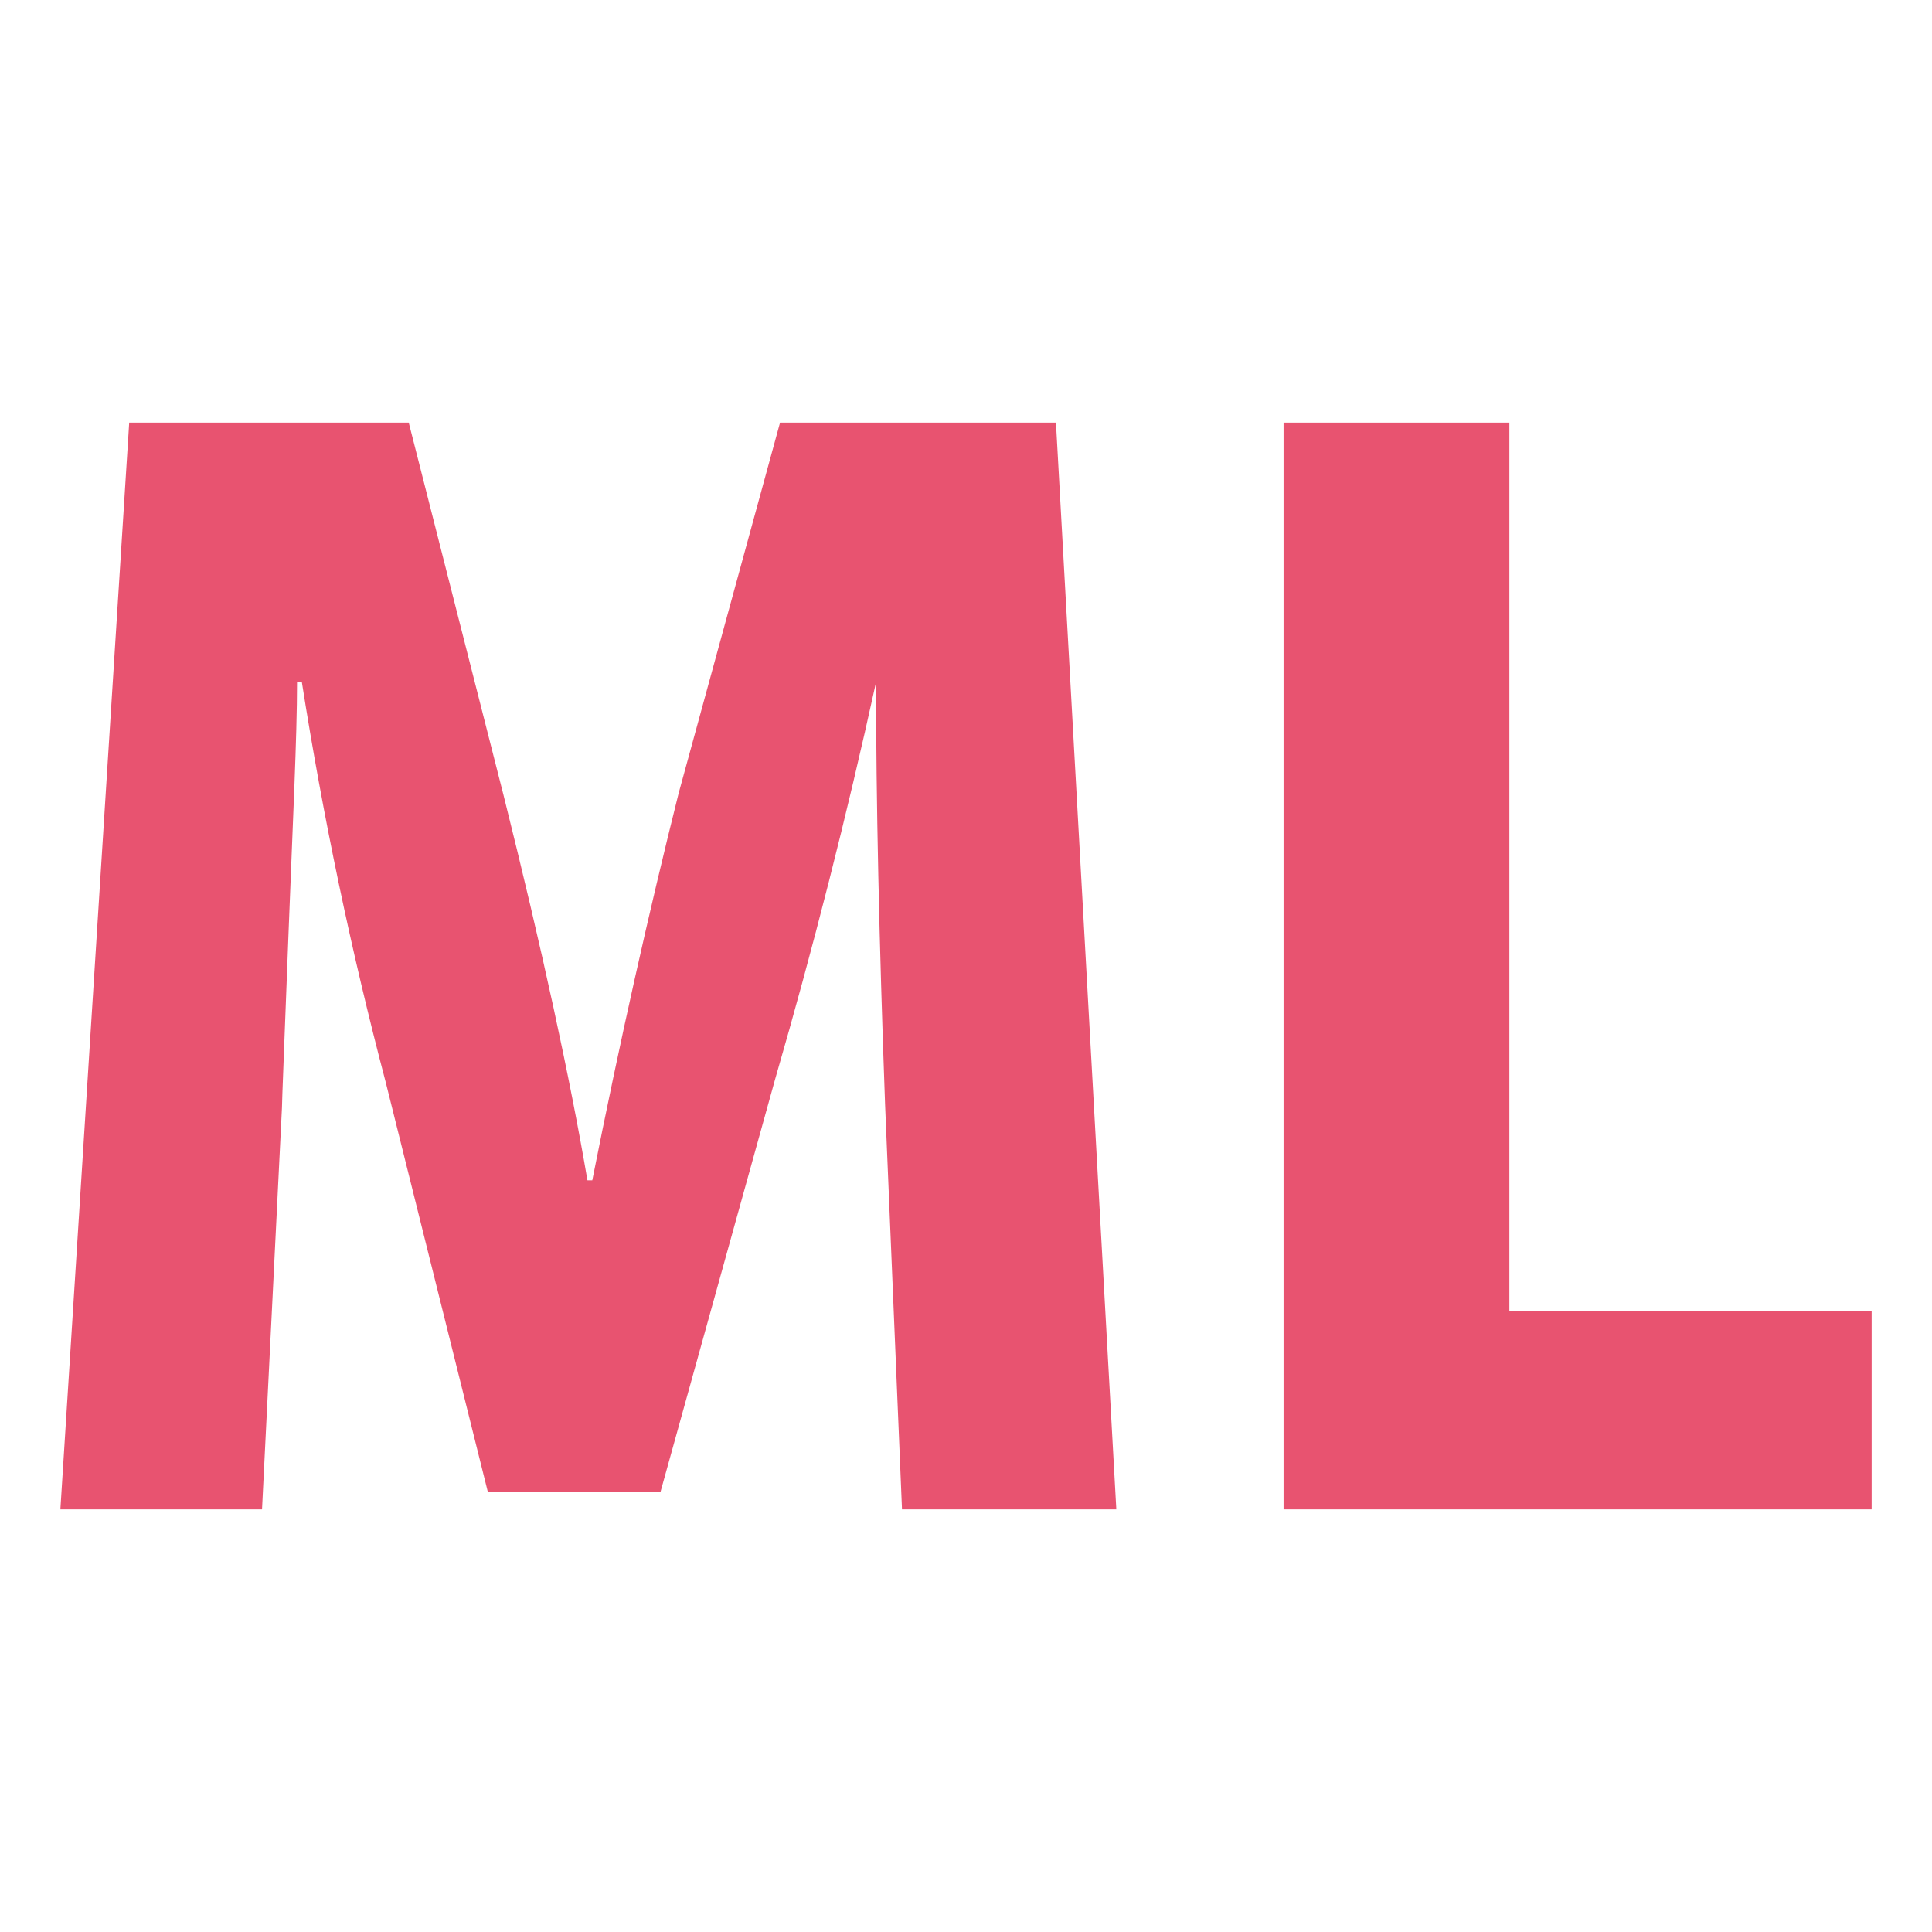
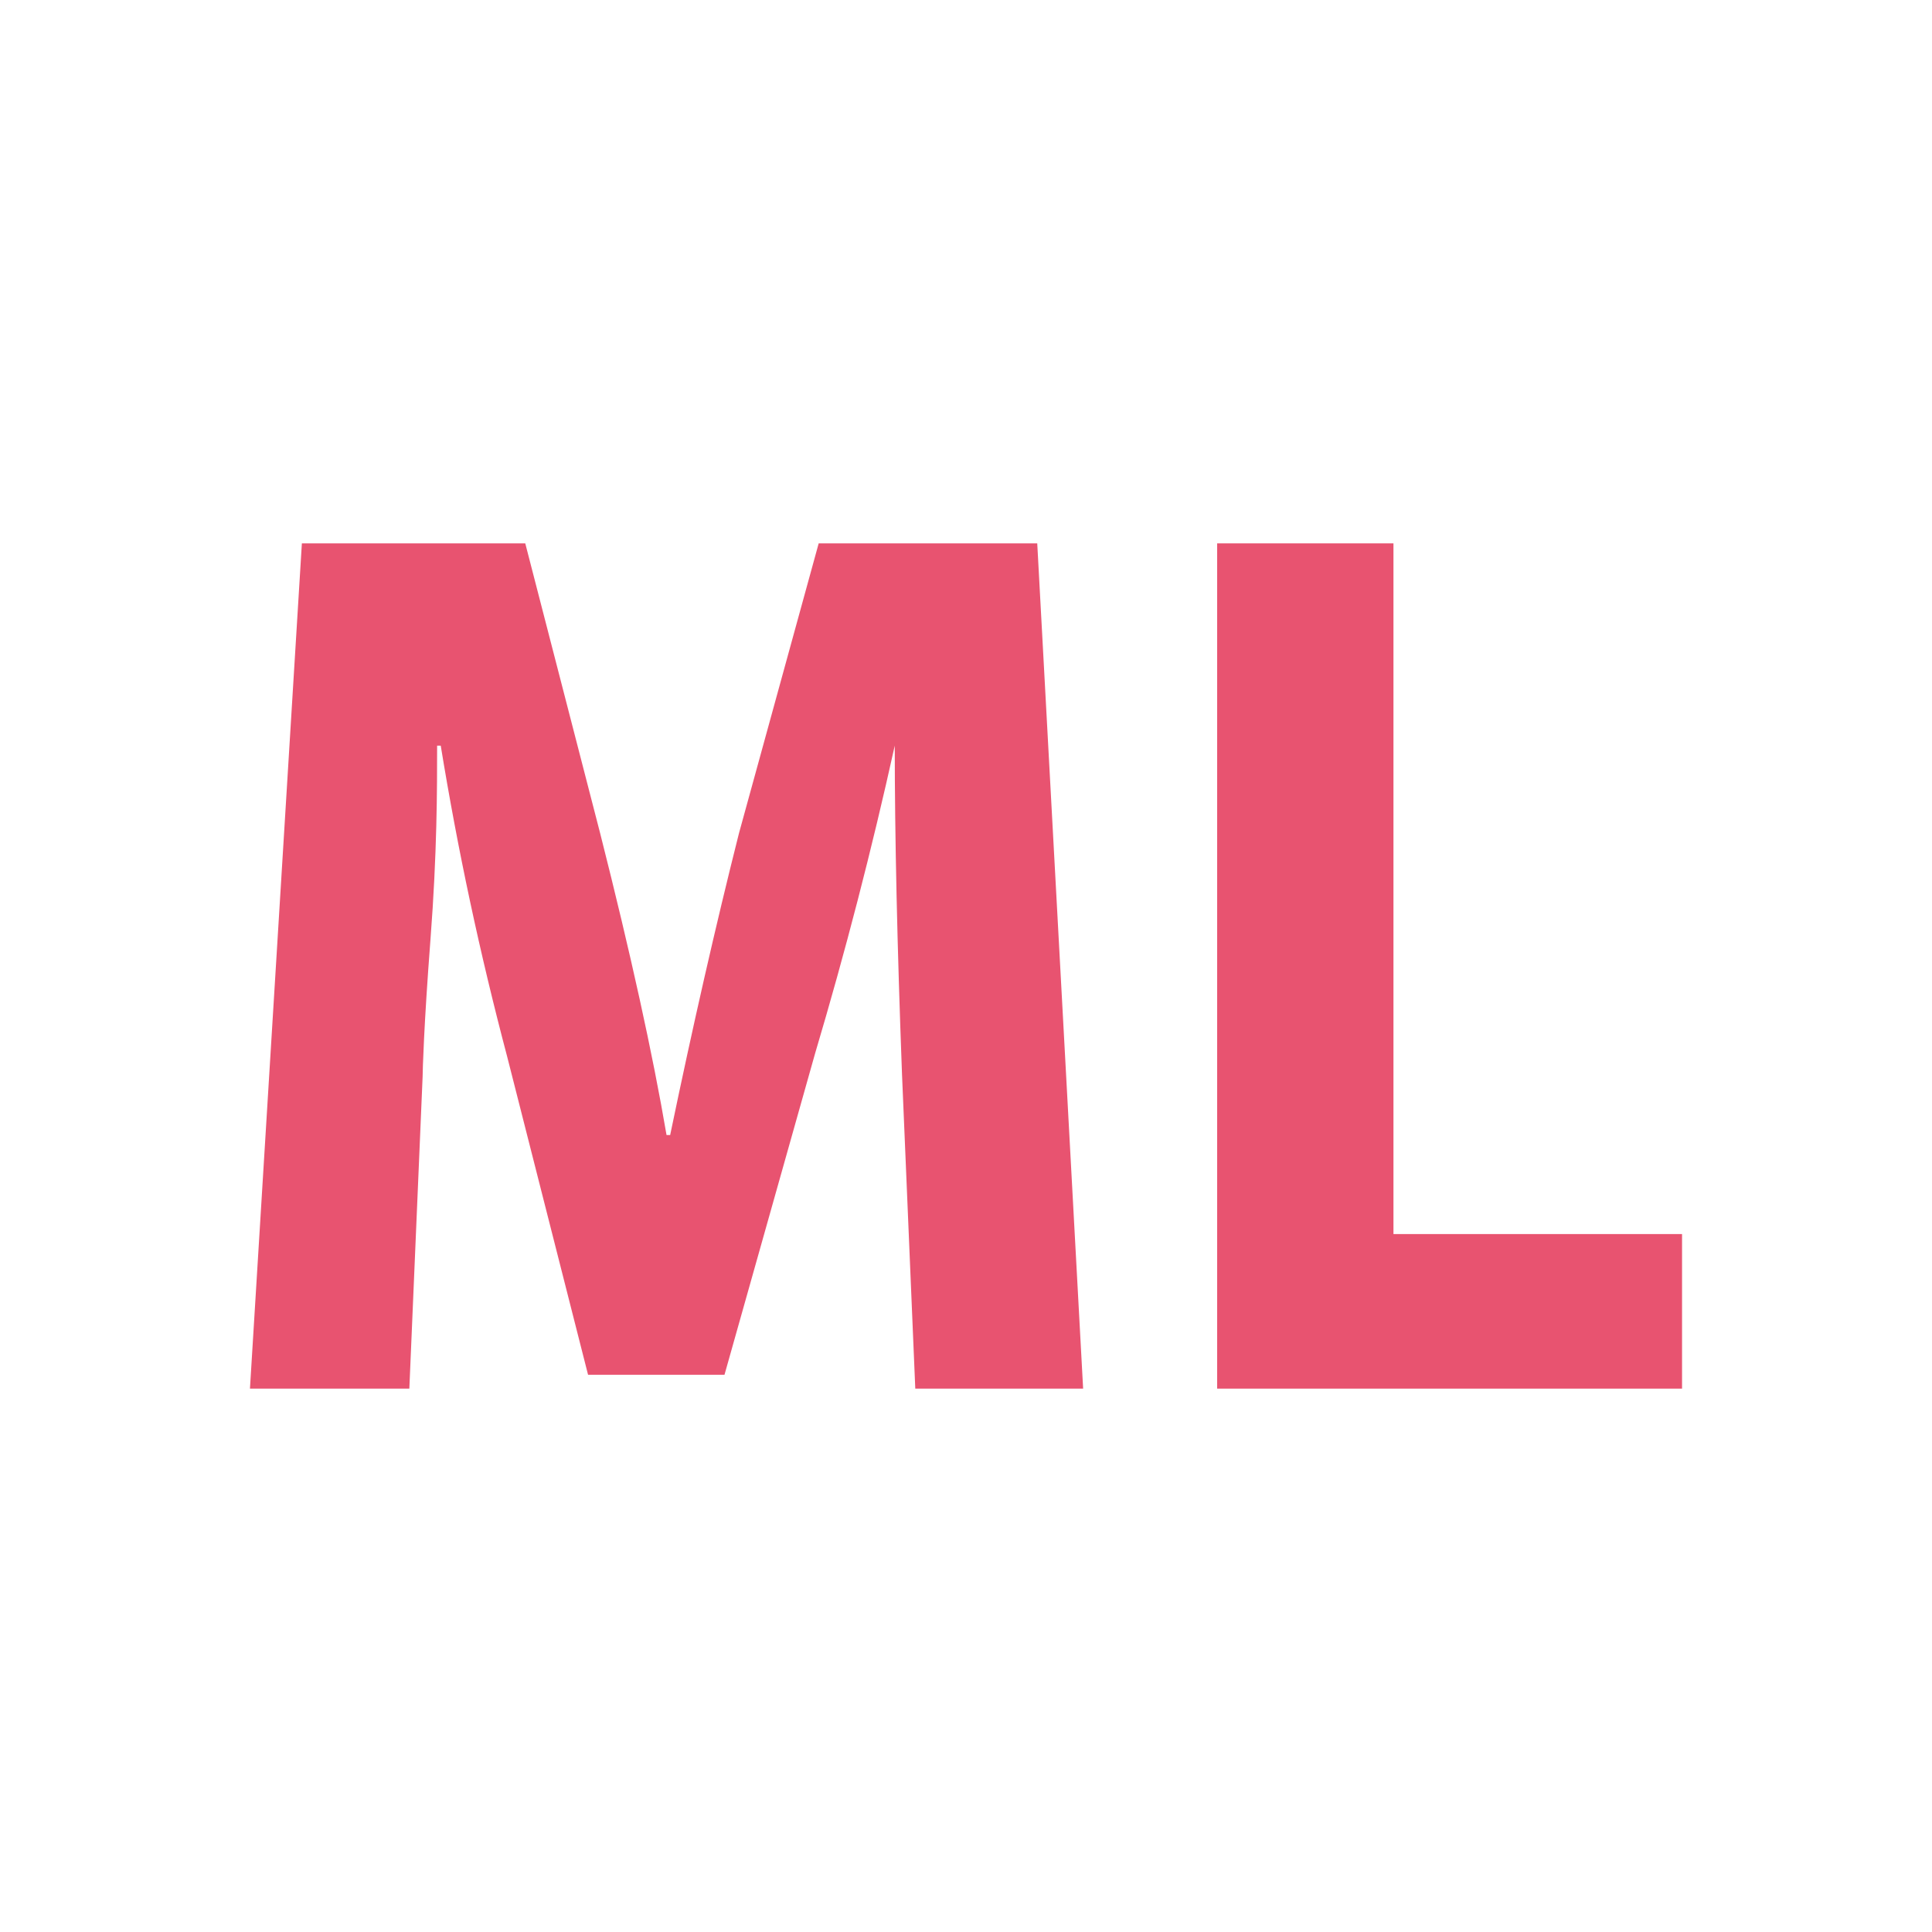
<svg xmlns="http://www.w3.org/2000/svg" viewBox="0 0 32 32">
  <defs>
    <style>.cls-1{fill:#e85370;}</style>
  </defs>
  <g id="Layer_3" data-name="Layer 3">
-     <path class="cls-1" d="M14.94,25l-.28-6.7q-.15-4.11-.15-7h0q-.73,3.33-1.67,6.57l-1.9,6.84H8.08L6.39,17.93A66.78,66.78,0,0,1,5,11.3H4.92c0,.92-.07,2.29-.14,4.13s-.11,2.82-.11,2.92L4.34,25H1L2.14,7H6.77l1.57,6.17c.64,2.56,1.1,4.68,1.39,6.38h.08c.46-2.32.94-4.45,1.43-6.41L12.92,7h4.57l1,18Z" />
-     <path class="cls-1" d="M21.26,25V7H25V21.71H31V25Z" />
+     <path class="cls-1" d="M15.16,23l-.22-5.21c-.08-2.13-.12-3.95-.12-5.44h0q-.57,2.58-1.32,5.1L12,22.77H9.74L8.4,17.5q-.68-2.57-1.1-5.15H7.24c0,.71,0,1.78-.11,3.21S7,17.75,7,17.83L6.78,23H4.14L5,9H8.7l1.24,4.8q.76,3,1.1,5h.06q.56-2.7,1.14-5L13.56,9h3.62l.76,14Z" />
+     <path class="cls-1" d="M20.16,23V9h2.92V20.44h4.78V23Z" />
  </g>
</svg>
